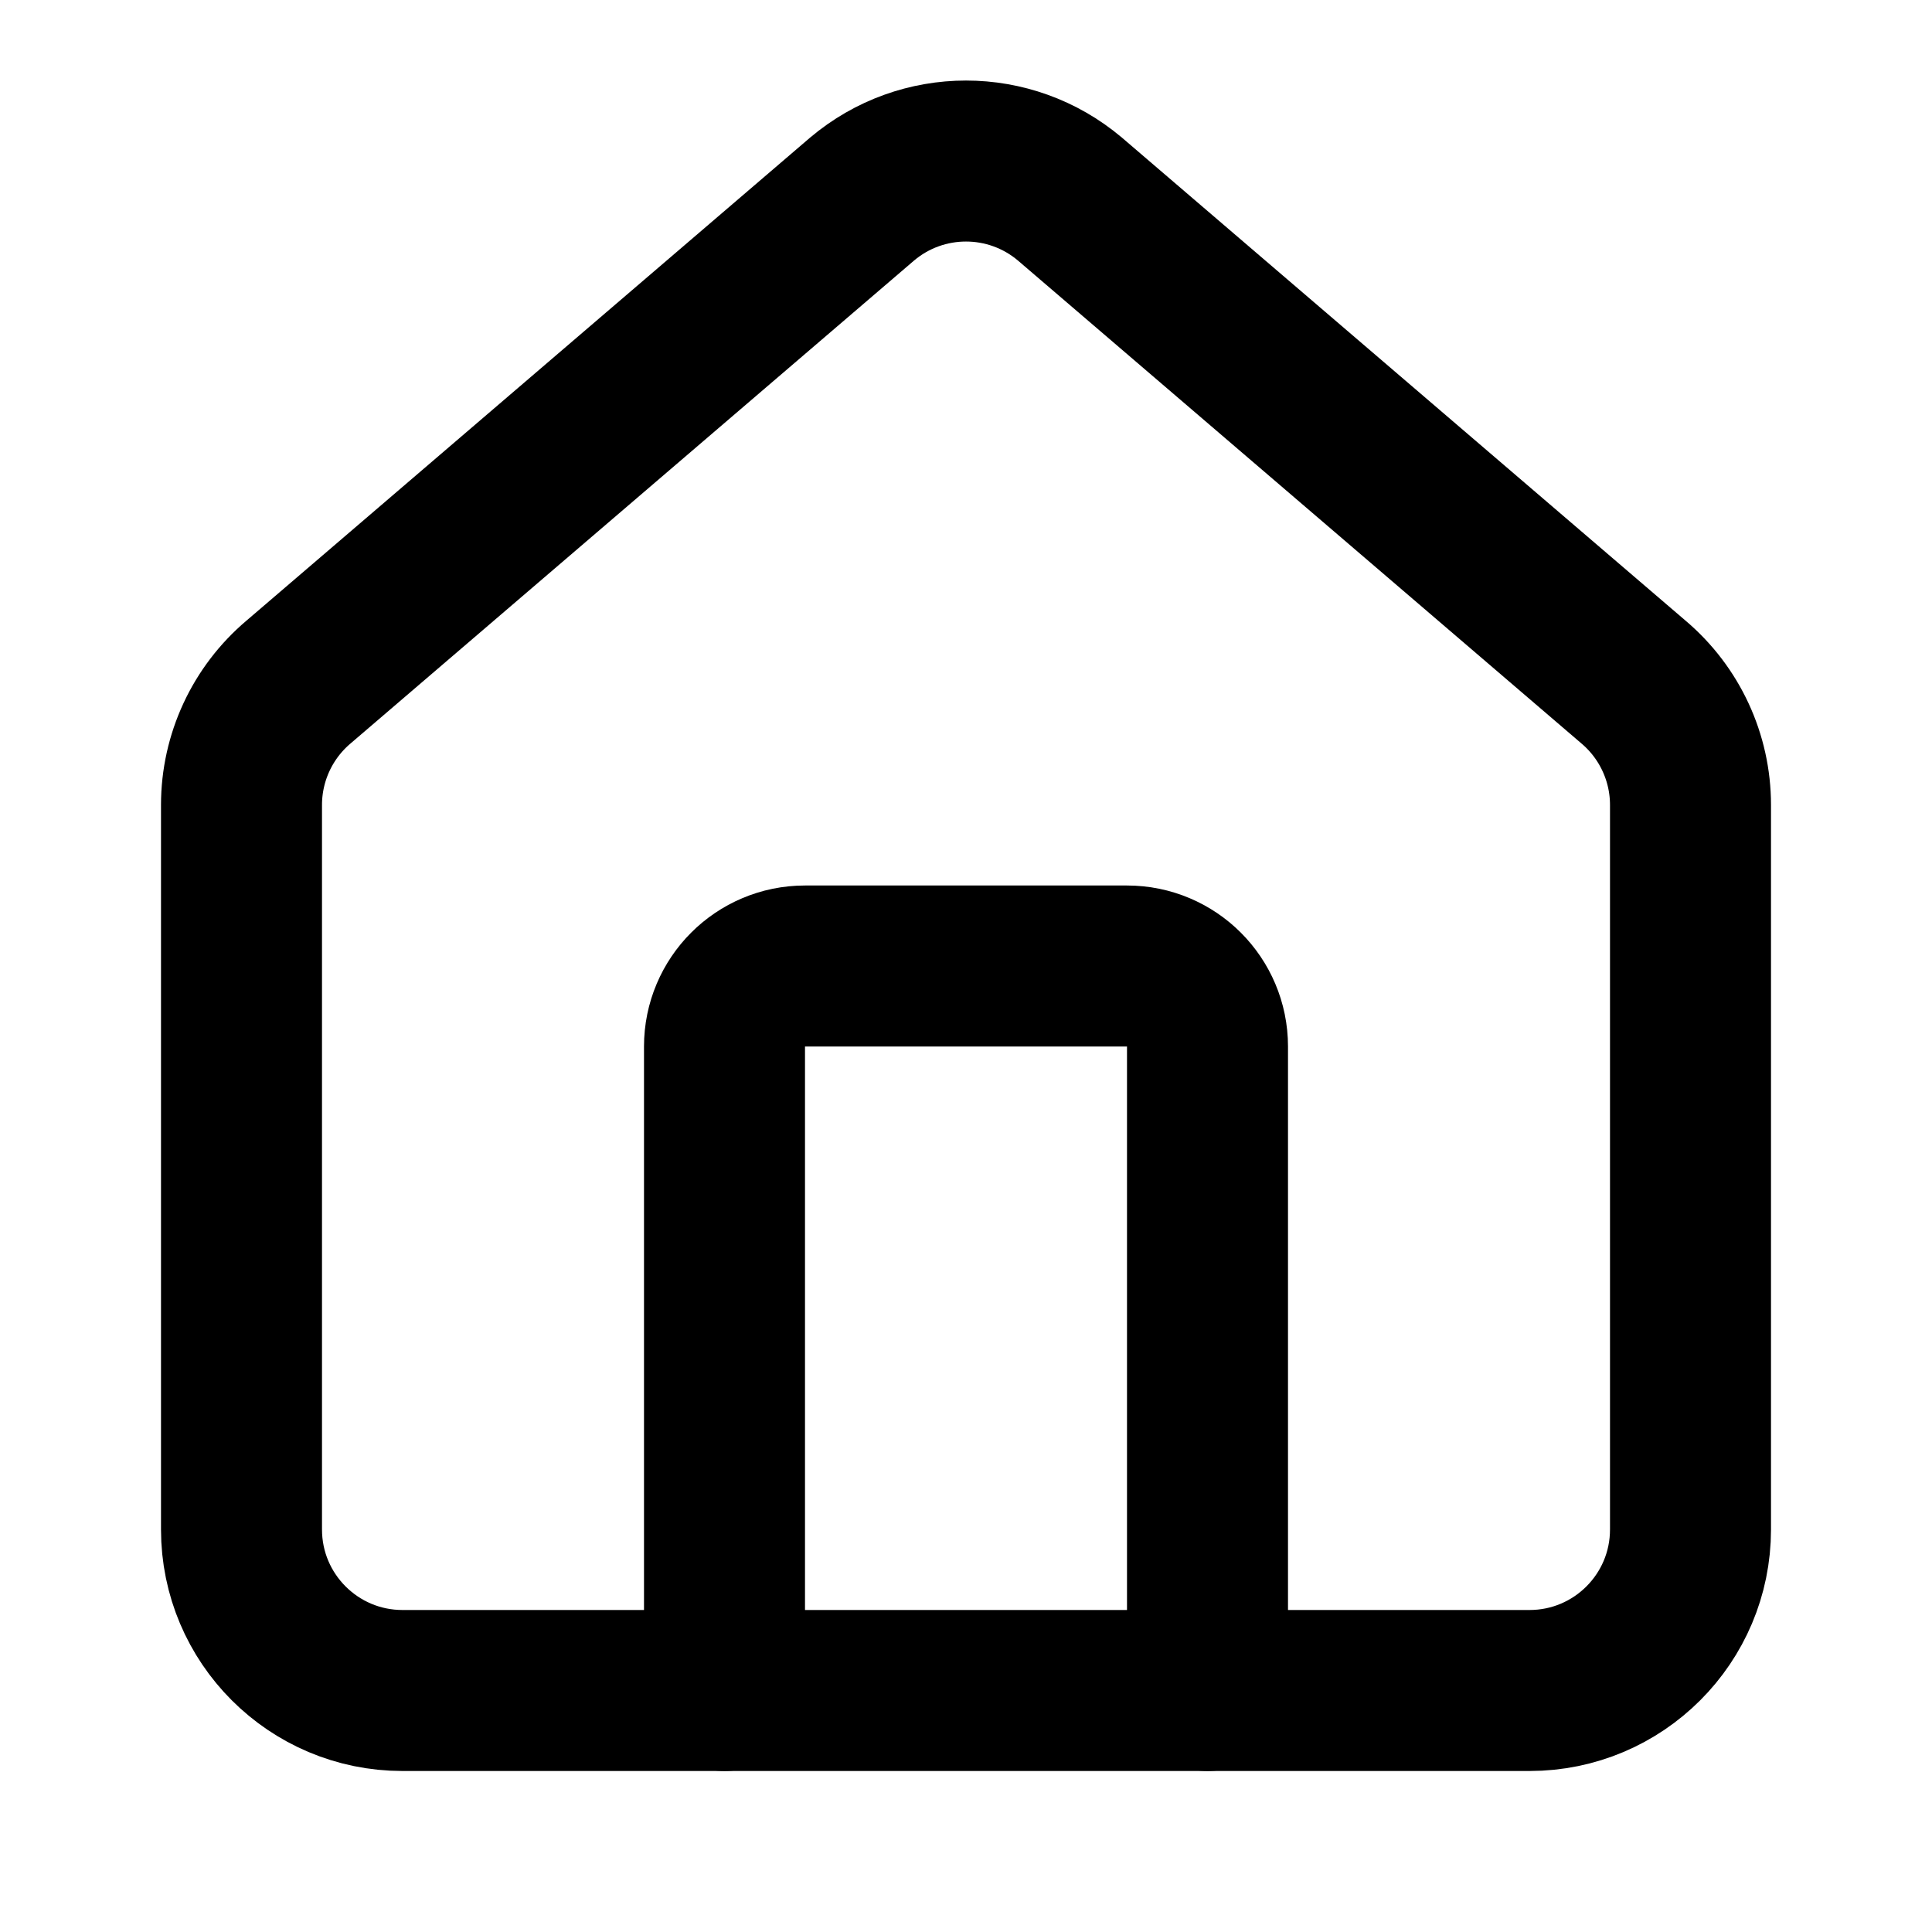
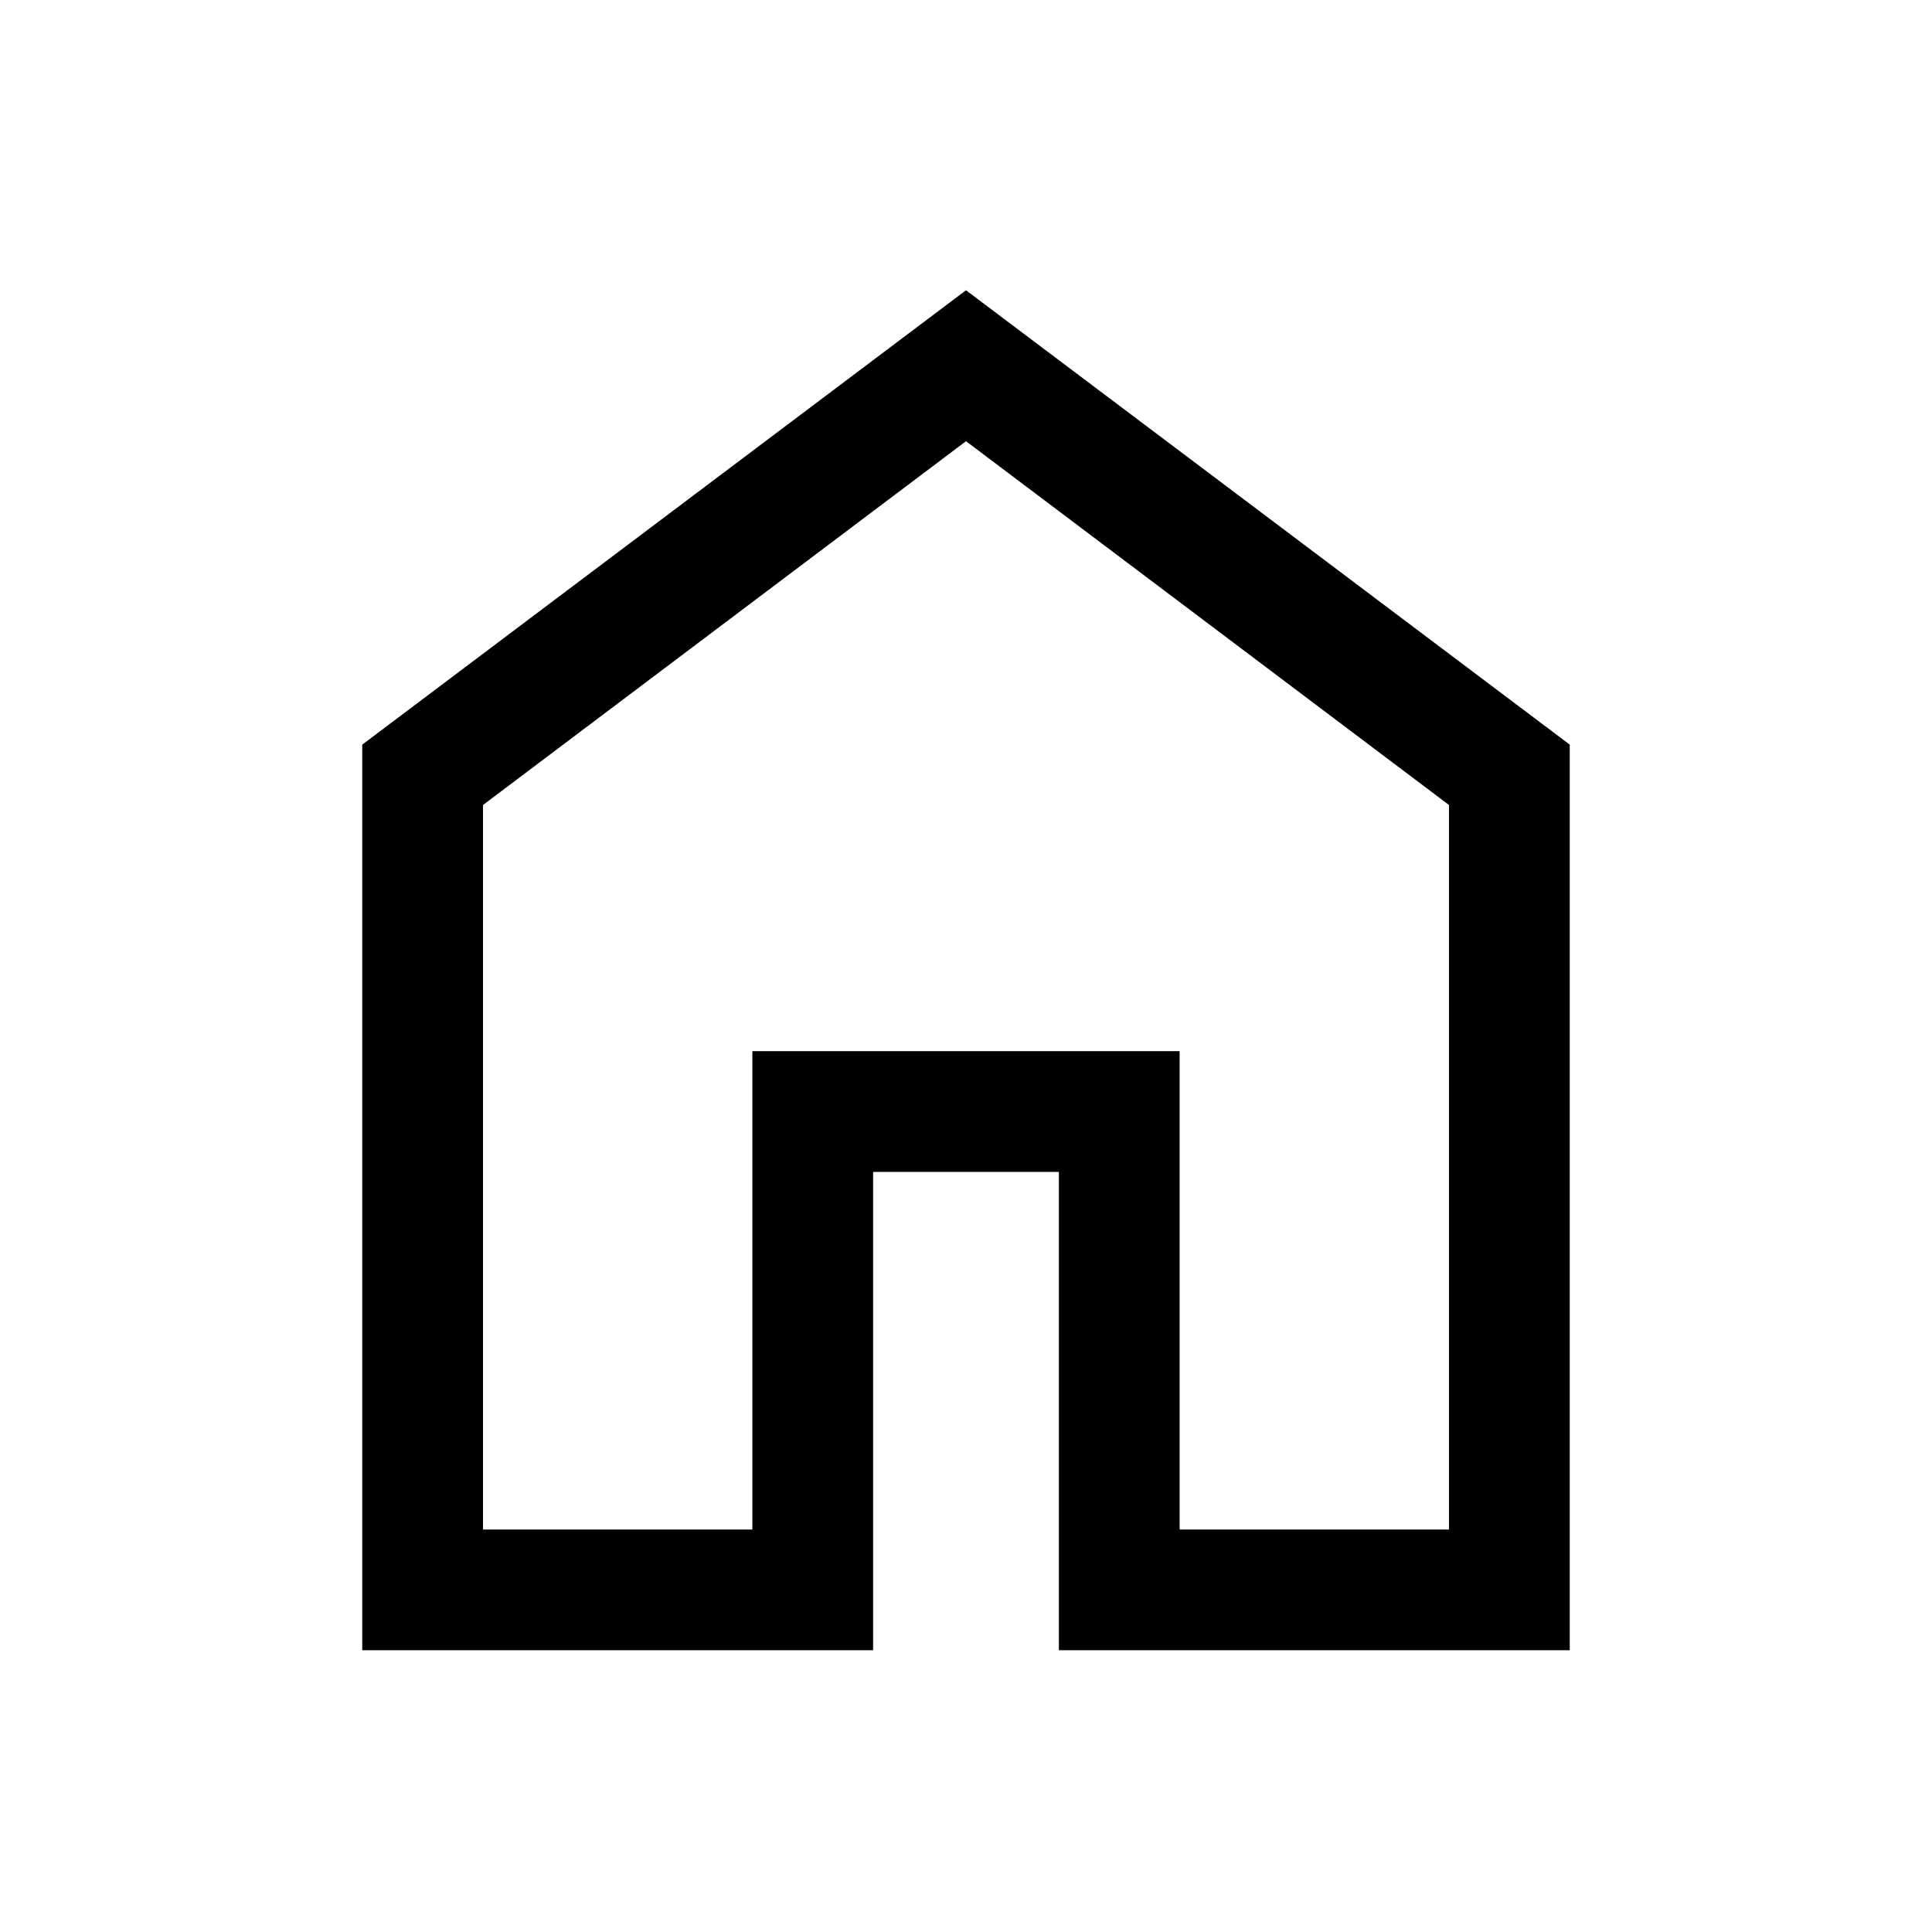
- <svg xmlns="http://www.w3.org/2000/svg" width="24" height="24" viewBox="0 0 24 24" fill="none" stroke="currentColor" stroke-width="2" stroke-linecap="round" stroke-linejoin="round" class="lucide lucide-house-icon lucide-house">
-   <path d="M15 21v-8a1 1 0 0 0-1-1h-4a1 1 0 0 0-1 1v8" />
-   <path d="M3 10a2 2 0 0 1 .709-1.528l7-5.999a2 2 0 0 1 2.582 0l7 5.999A2 2 0 0 1 21 10v9a2 2 0 0 1-2 2H5a2 2 0 0 1-2-2z" />
+ <svg xmlns="http://www.w3.org/2000/svg" height="24px" viewBox="0 -960 960 960" width="24px" fill="#000000">
+   <path d="M240-200h133.85v-237.69h212.3V-200H720v-360L480-740.77 240-560v360Zm-60 60v-450l300-225.77L780-590v450H526.15v-237.69h-92.3V-140H180Zm300-330.38Z" />
</svg>
